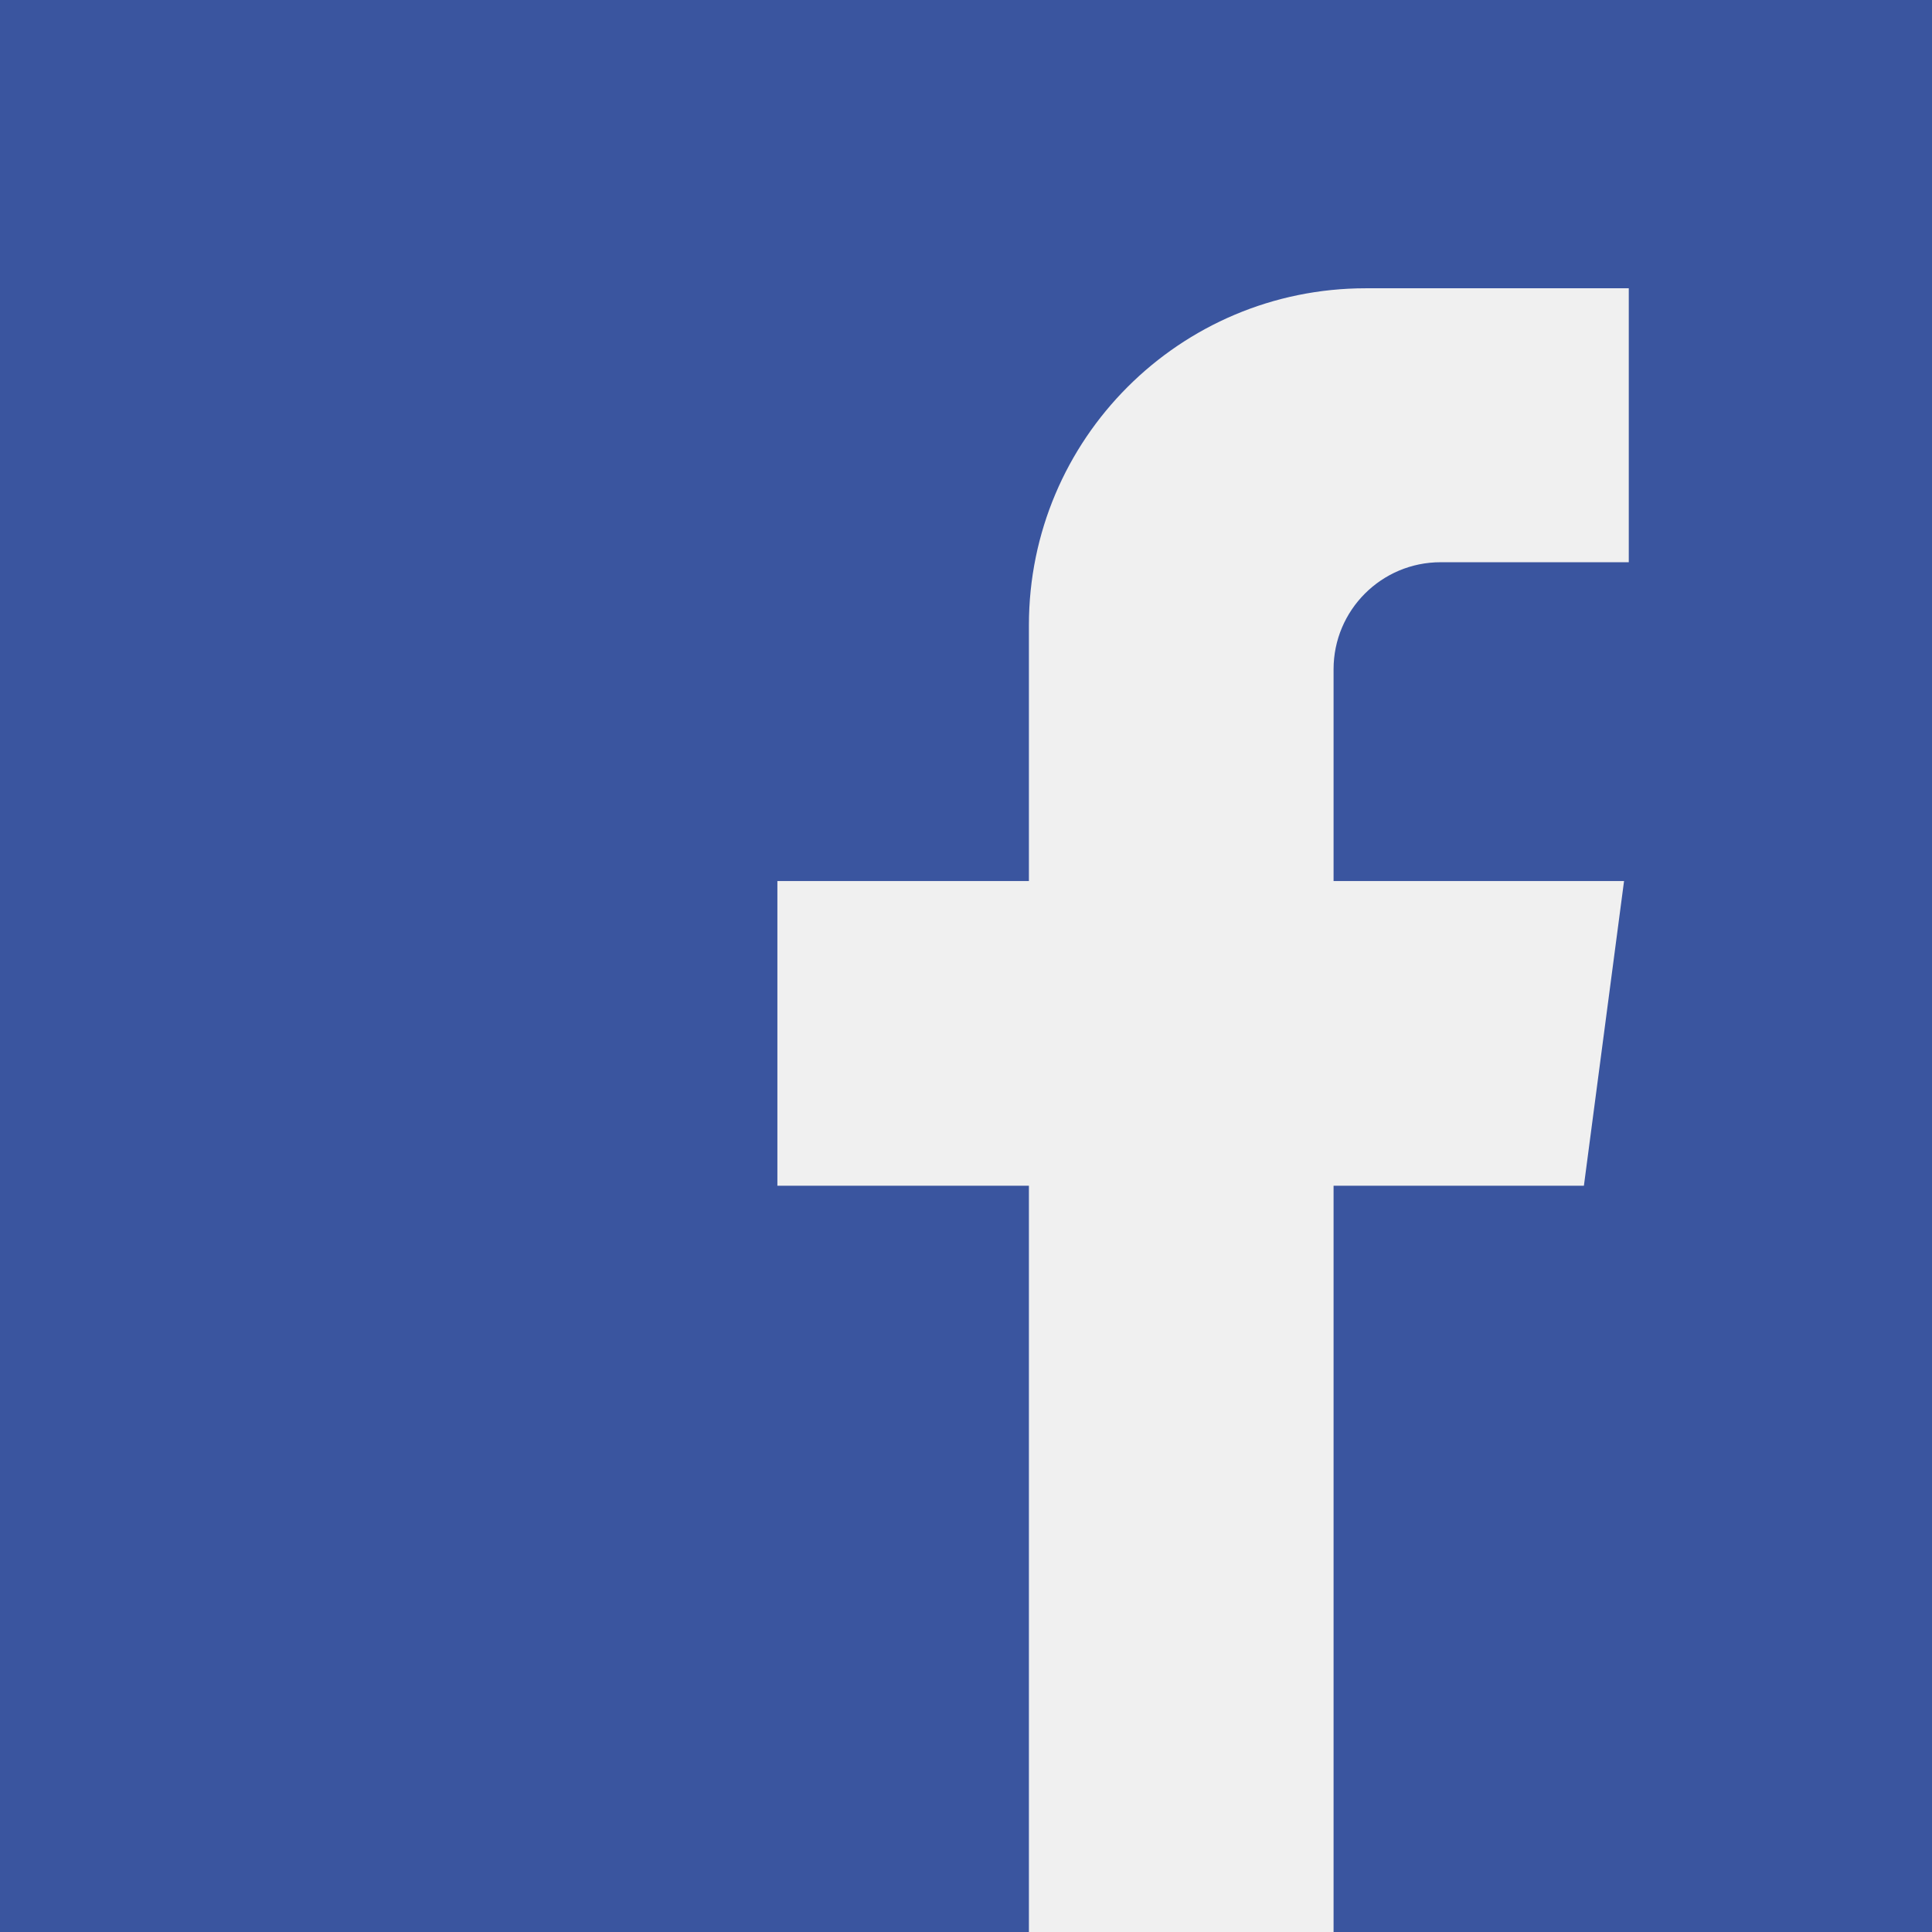
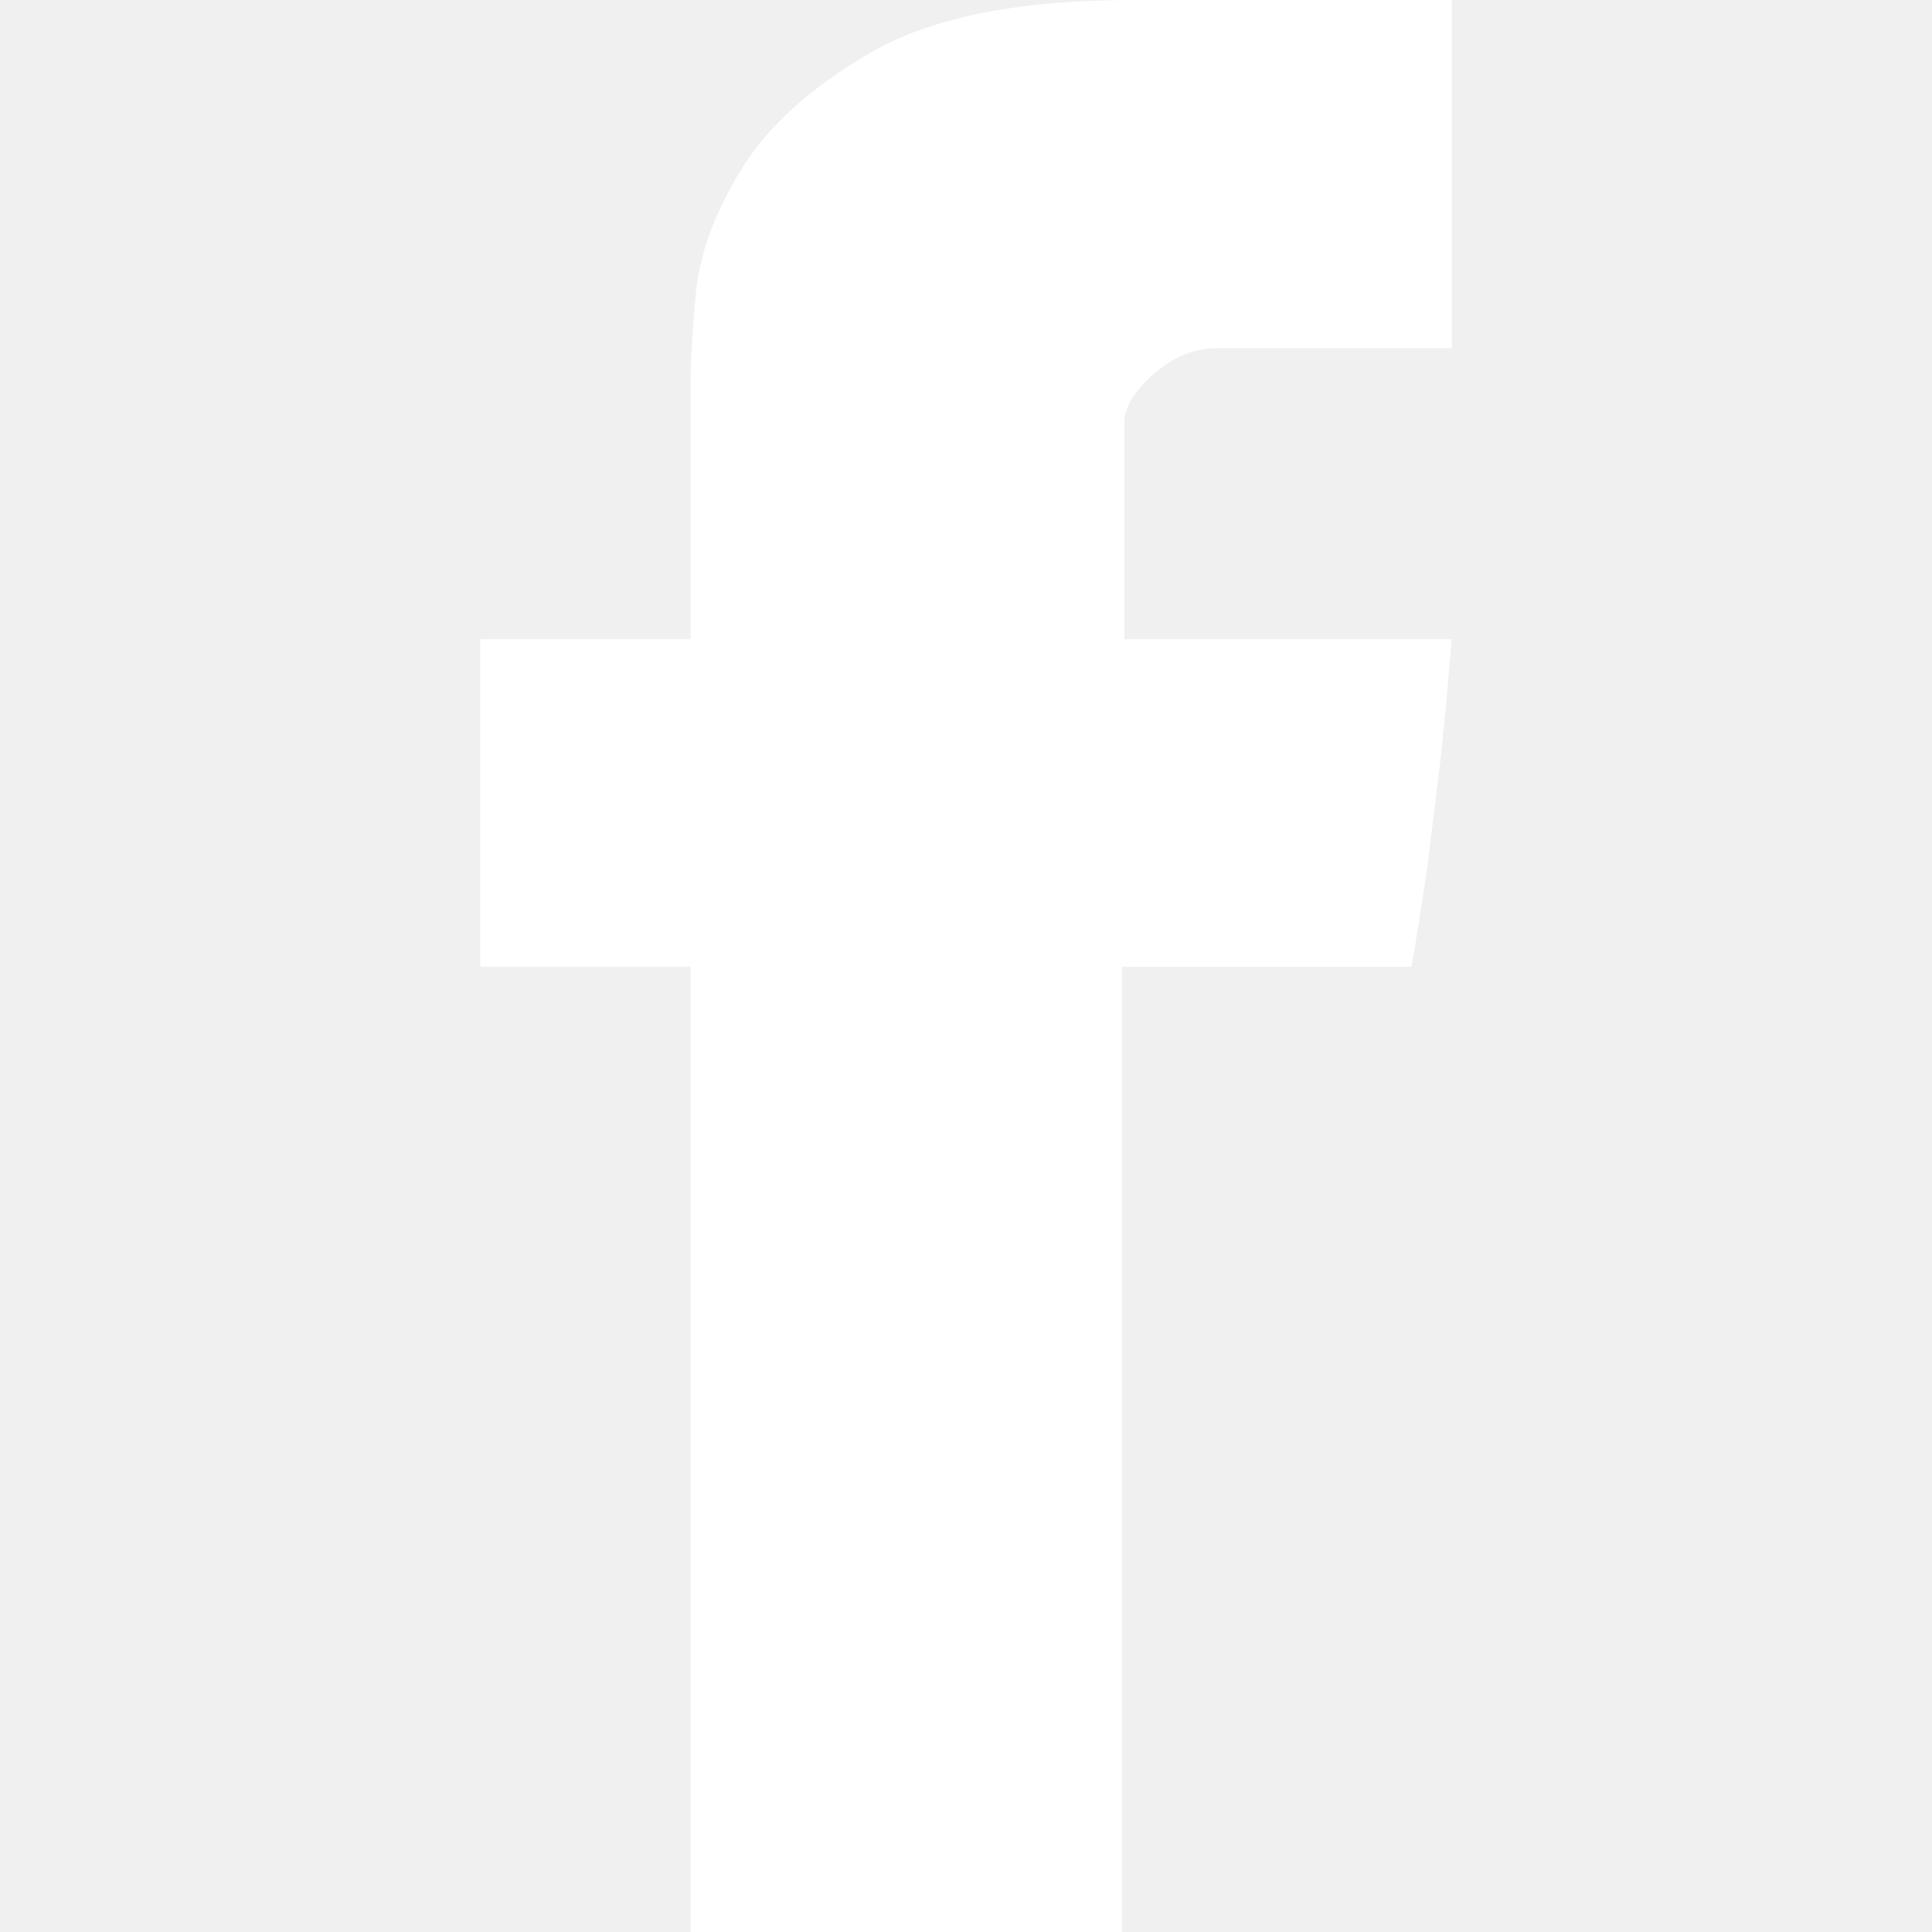
- <svg xmlns="http://www.w3.org/2000/svg" version="1.1" id="Capa_1" x="0px" y="0px" viewBox="0 0 455.73 455.73" style="enable-background:new 0 0 455.73 455.73;" xml:space="preserve">
-   <path style="fill:#3A559F;" d="M0,0v455.73h242.704V279.691h-59.33v-71.864h59.33v-60.353c0-43.893,35.582-79.475,79.475-79.475  h62.025v64.622h-44.382c-13.947,0-25.254,11.307-25.254,25.254v49.953h68.521l-9.47,71.864h-59.051V455.73H455.73V0H0z" />
+ <svg xmlns="http://www.w3.org/2000/svg" version="1.1" width="512" height="512" x="0" y="0" viewBox="0 0 23.101 23.101" style="enable-background:new 0 0 512 512" xml:space="preserve" class="">
  <g>
+     <link type="text/css" rel="stylesheet" id="dark-mode-general-link" />
+     <link type="text/css" rel="stylesheet" id="dark-mode-custom-link" />
+     <style type="text/css" id="dark-mode-custom-style" />
+     <g>
+       <path d="M8.258,4.458c0-0.144,0.02-0.455,0.06-0.931c0.043-0.477,0.223-0.976,0.546-1.5c0.32-0.522,0.839-0.991,1.561-1.406   C11.144,0.208,12.183,0,13.539,0h3.82v4.163h-2.797c-0.277,0-0.535,0.104-0.768,0.309c-0.231,0.205-0.35,0.4-0.35,0.581v2.59h3.914   c-0.041,0.507-0.086,1-0.138,1.476l-0.155,1.258c-0.062,0.425-0.125,0.819-0.187,1.182h-3.462v11.542H8.258V11.558H5.742V7.643   h2.516V4.458z" fill="#ffffff" data-original="#000000" style="" class="" />
+       <g>
+ 	</g>
+       <g>
+ 	</g>
+       <g>
+ 	</g>
+       <g>
+ 	</g>
+       <g>
+ 	</g>
+       <g>
+ 	</g>
+       <g>
+ 	</g>
+       <g>
+ 	</g>
+       <g>
+ 	</g>
+       <g>
+ 	</g>
+       <g>
+ 	</g>
+       <g>
+ 	</g>
+       <g>
+ 	</g>
+       <g>
+ 	</g>
+       <g>
+ 	</g>
+     </g>
+     <g>
</g>
-   <g>
+     <g>
</g>
-   <g>
+     <g>
</g>
-   <g>
+     <g>
</g>
-   <g>
+     <g>
</g>
-   <g>
+     <g>
</g>
-   <g>
+     <g>
</g>
-   <g>
+     <g>
</g>
-   <g>
+     <g>
</g>
-   <g>
+     <g>
</g>
-   <g>
+     <g>
</g>
-   <g>
+     <g>
</g>
-   <g>
+     <g>
</g>
-   <g>
+     <g>
</g>
-   <g>
+     <g>
</g>
+   </g>
</svg>
